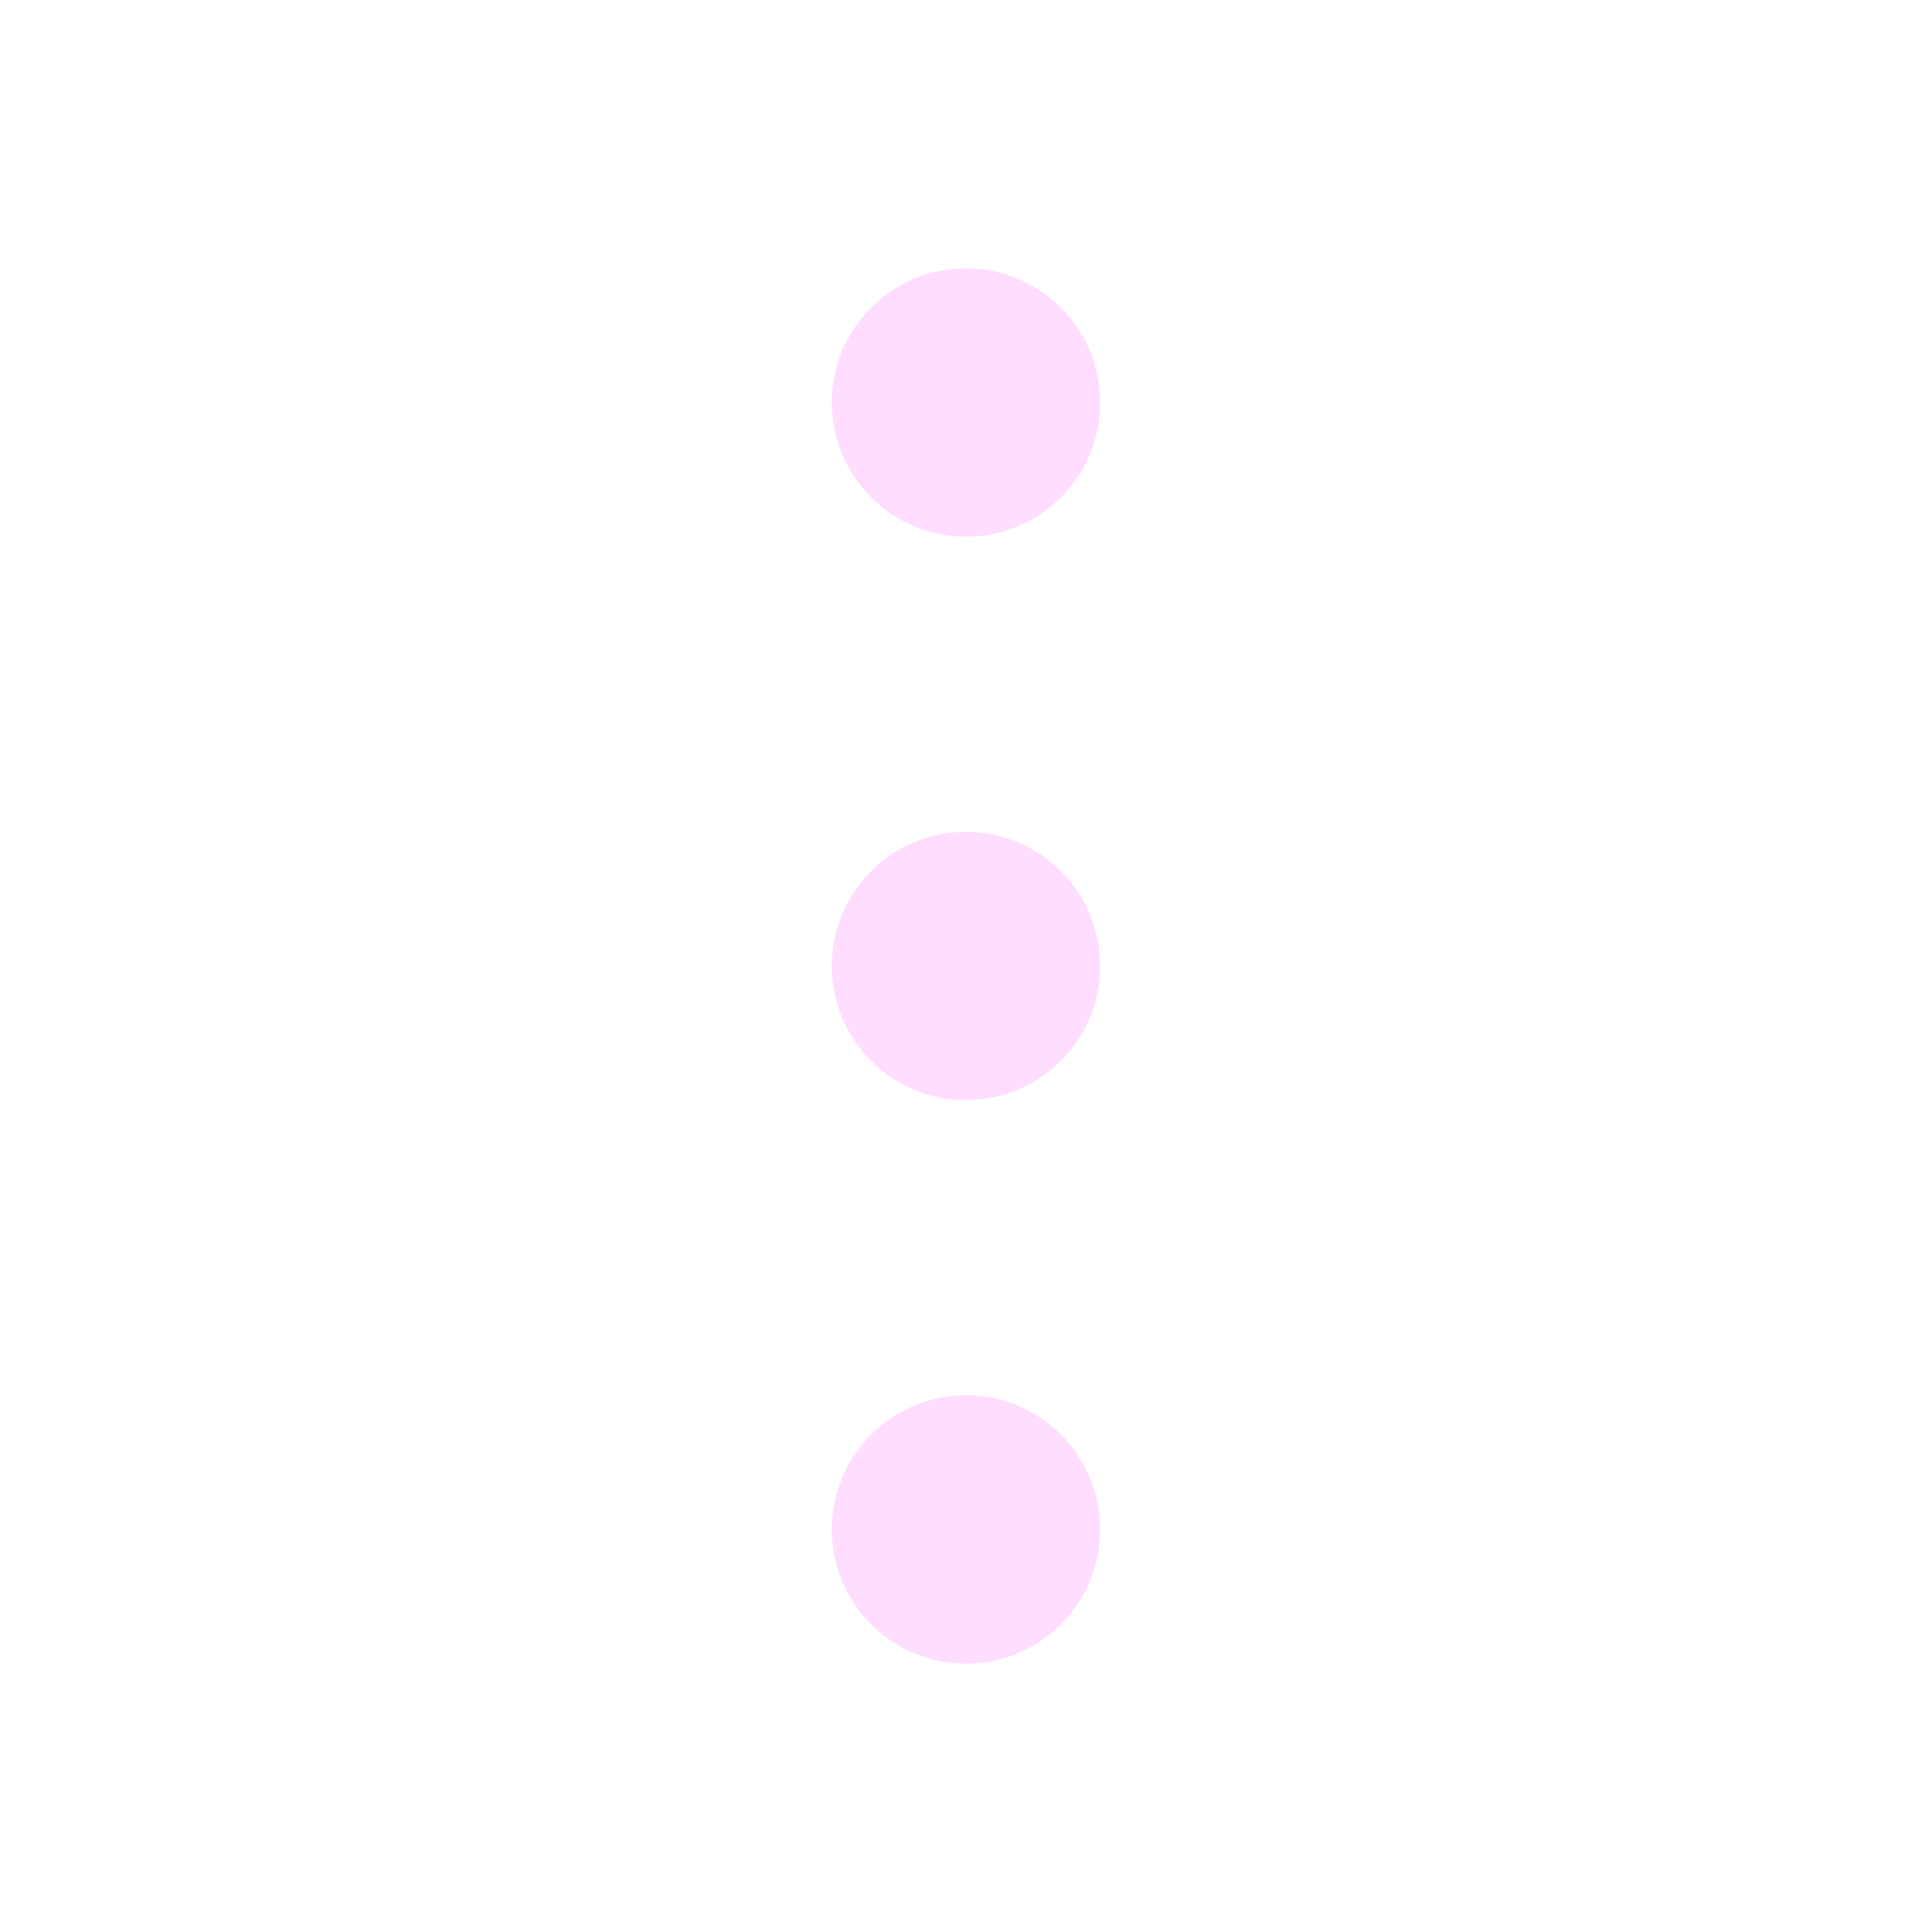
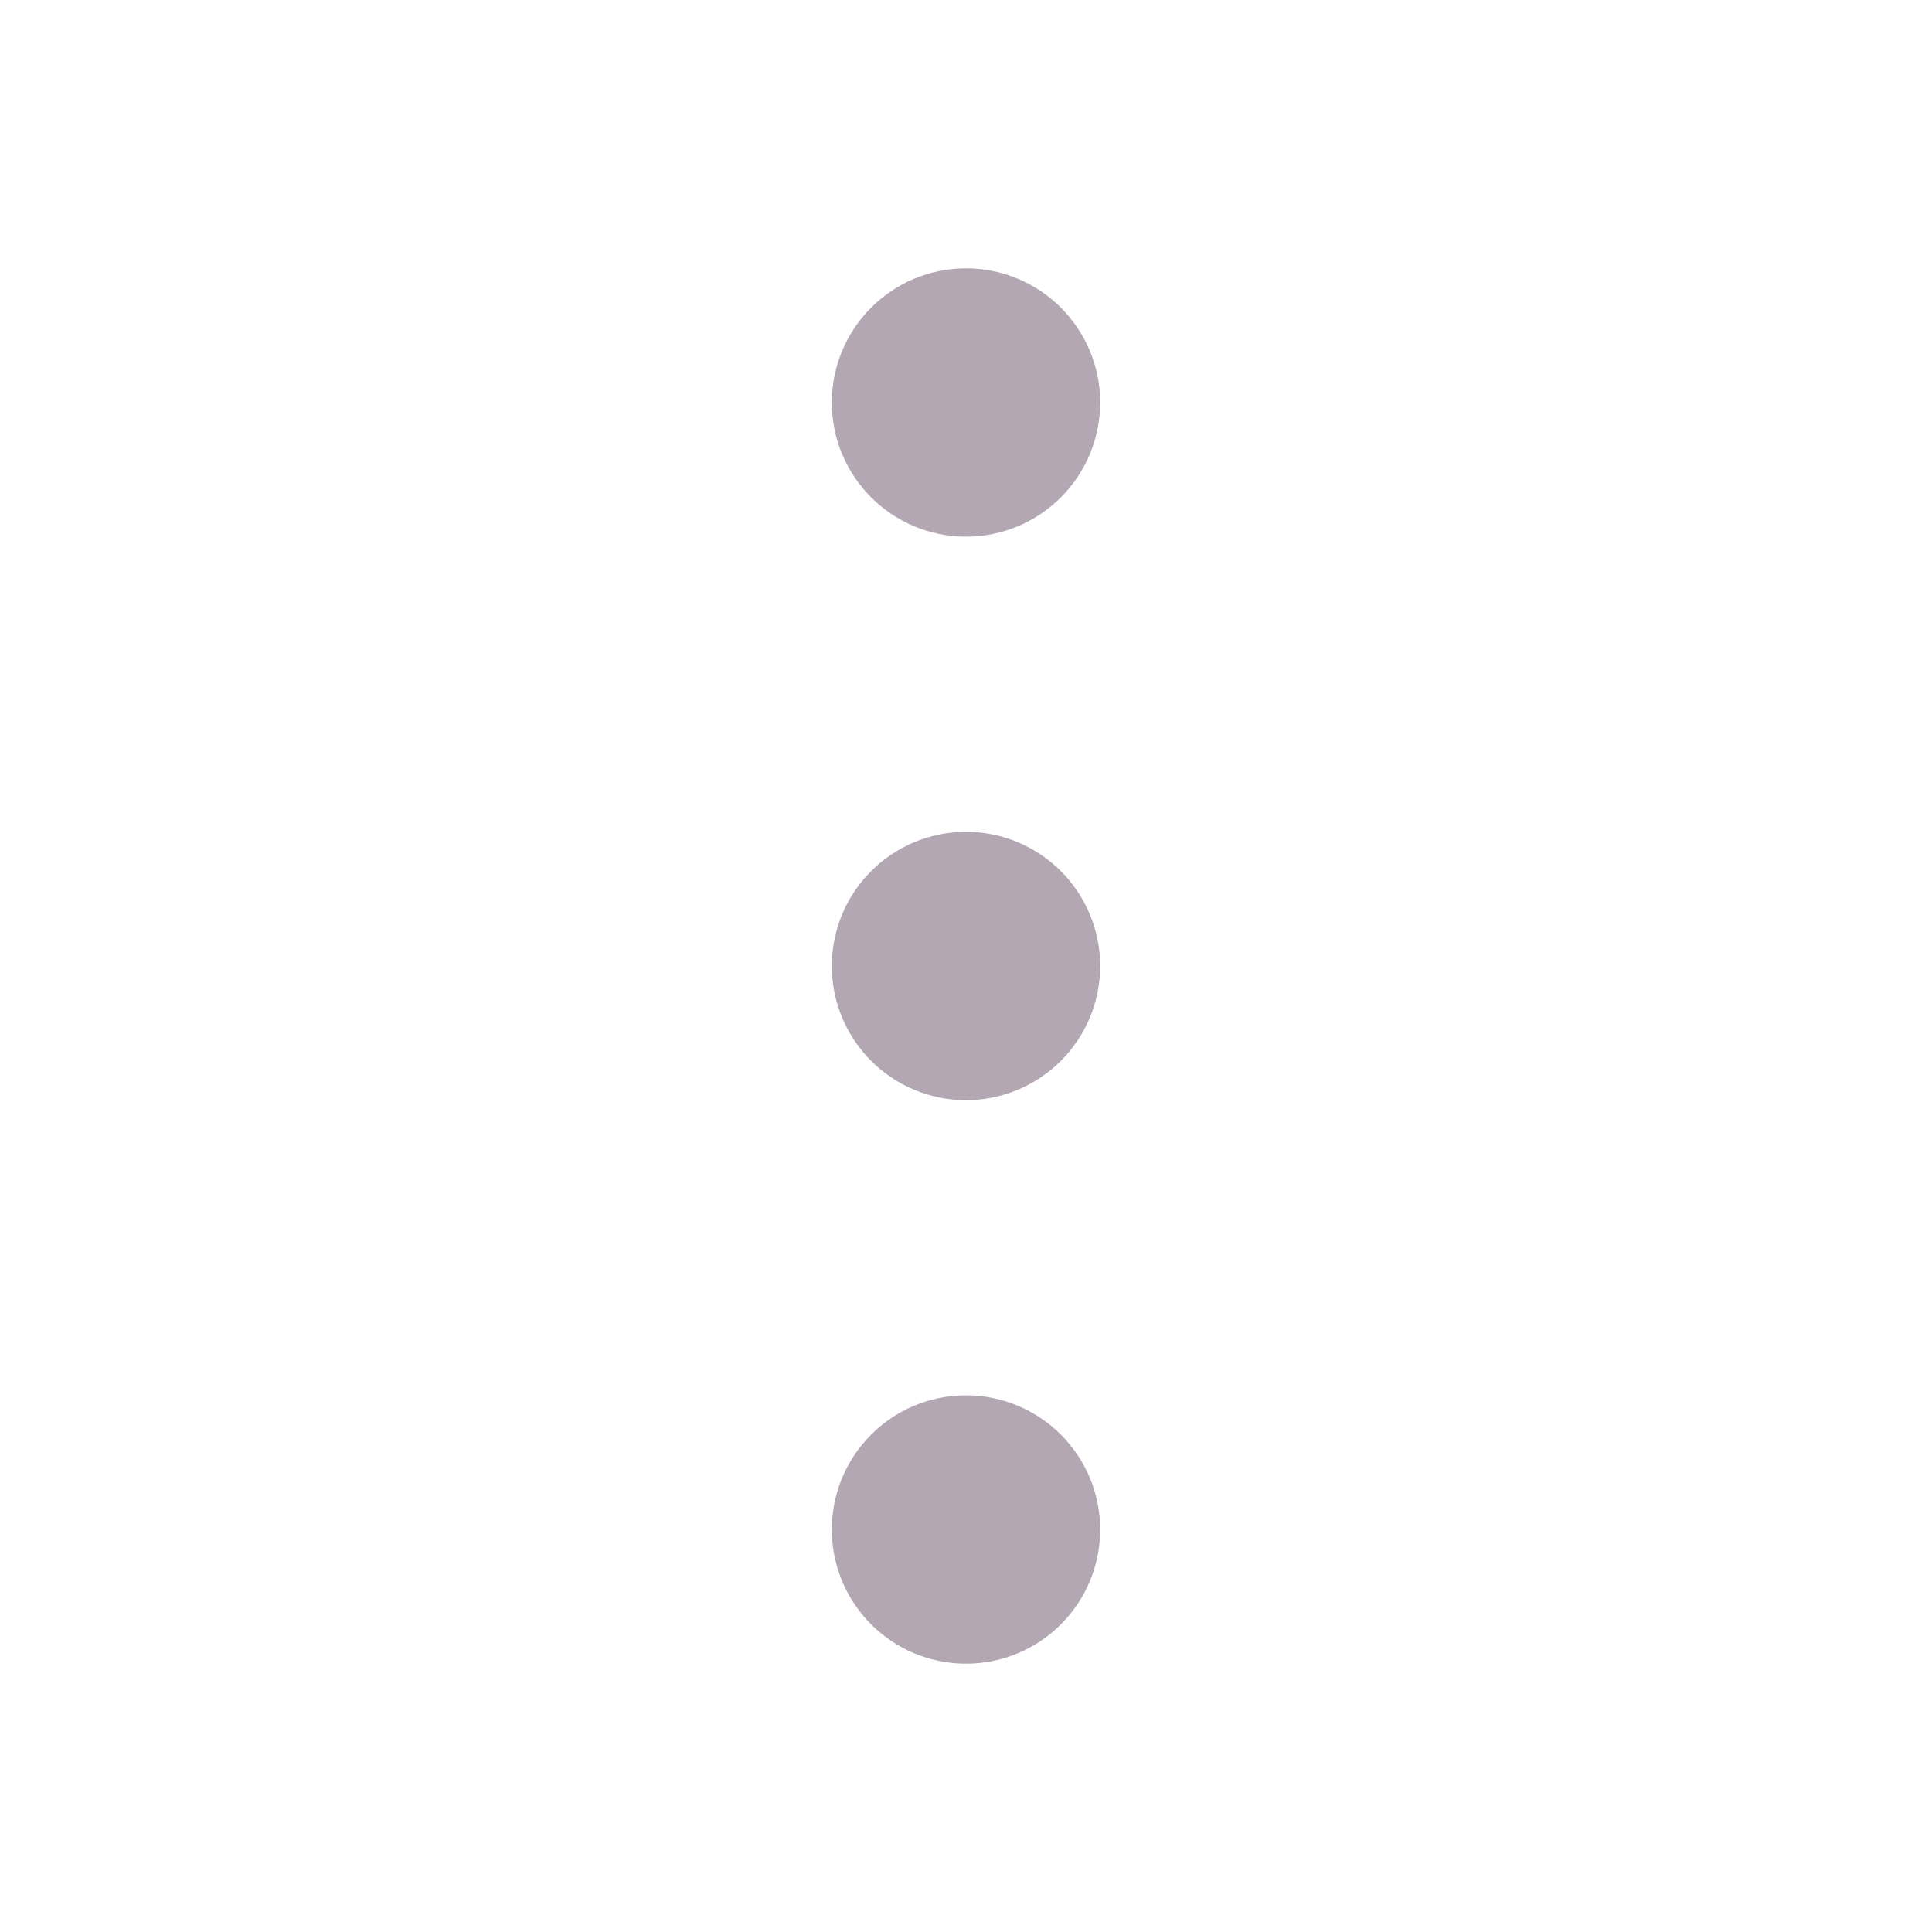
<svg xmlns="http://www.w3.org/2000/svg" width="18" height="18" viewBox="0 0 18 18" fill="none">
-   <path d="M9 9.75C9.414 9.75 9.75 9.414 9.75 9C9.75 8.586 9.414 8.25 9 8.25C8.586 8.25 8.25 8.586 8.25 9C8.25 9.414 8.586 9.75 9 9.75Z" fill="#FFDDFF" stroke="#FFDDFF" stroke-linecap="round" stroke-linejoin="round" />
-   <path d="M9 4.5C9.414 4.5 9.75 4.164 9.75 3.75C9.75 3.336 9.414 3 9 3C8.586 3 8.25 3.336 8.25 3.75C8.25 4.164 8.586 4.5 9 4.5Z" fill="#FFDDFF" stroke="#FFDDFF" stroke-linecap="round" stroke-linejoin="round" />
-   <path d="M9 15C9.414 15 9.75 14.664 9.75 14.25C9.75 13.836 9.414 13.5 9 13.5C8.586 13.5 8.25 13.836 8.25 14.25C8.25 14.664 8.586 15 9 15Z" fill="#FFDDFF" stroke="#FFDDFF" stroke-linecap="round" stroke-linejoin="round" />
+   <path d="M9 9.75C9.414 9.75 9.75 9.414 9.75 9C9.75 8.586 9.414 8.25 9 8.25C8.586 8.25 8.25 8.586 8.25 9C8.25 9.414 8.586 9.75 9 9.75Z" fill="#B3A7B4" stroke="#B3A7B4" stroke-linecap="round" stroke-linejoin="round" />
+   <path d="M9 4.5C9.414 4.5 9.75 4.164 9.75 3.75C9.75 3.336 9.414 3 9 3C8.586 3 8.25 3.336 8.25 3.75C8.25 4.164 8.586 4.5 9 4.5Z" fill="#B3A7B4" stroke="#B3A7B4" stroke-linecap="round" stroke-linejoin="round" />
+   <path d="M9 15C9.414 15 9.75 14.664 9.75 14.25C9.75 13.836 9.414 13.5 9 13.5C8.586 13.5 8.25 13.836 8.25 14.25C8.25 14.664 8.586 15 9 15Z" fill="#B3A7B4" stroke="#B3A7B4" stroke-linecap="round" stroke-linejoin="round" />
</svg>
